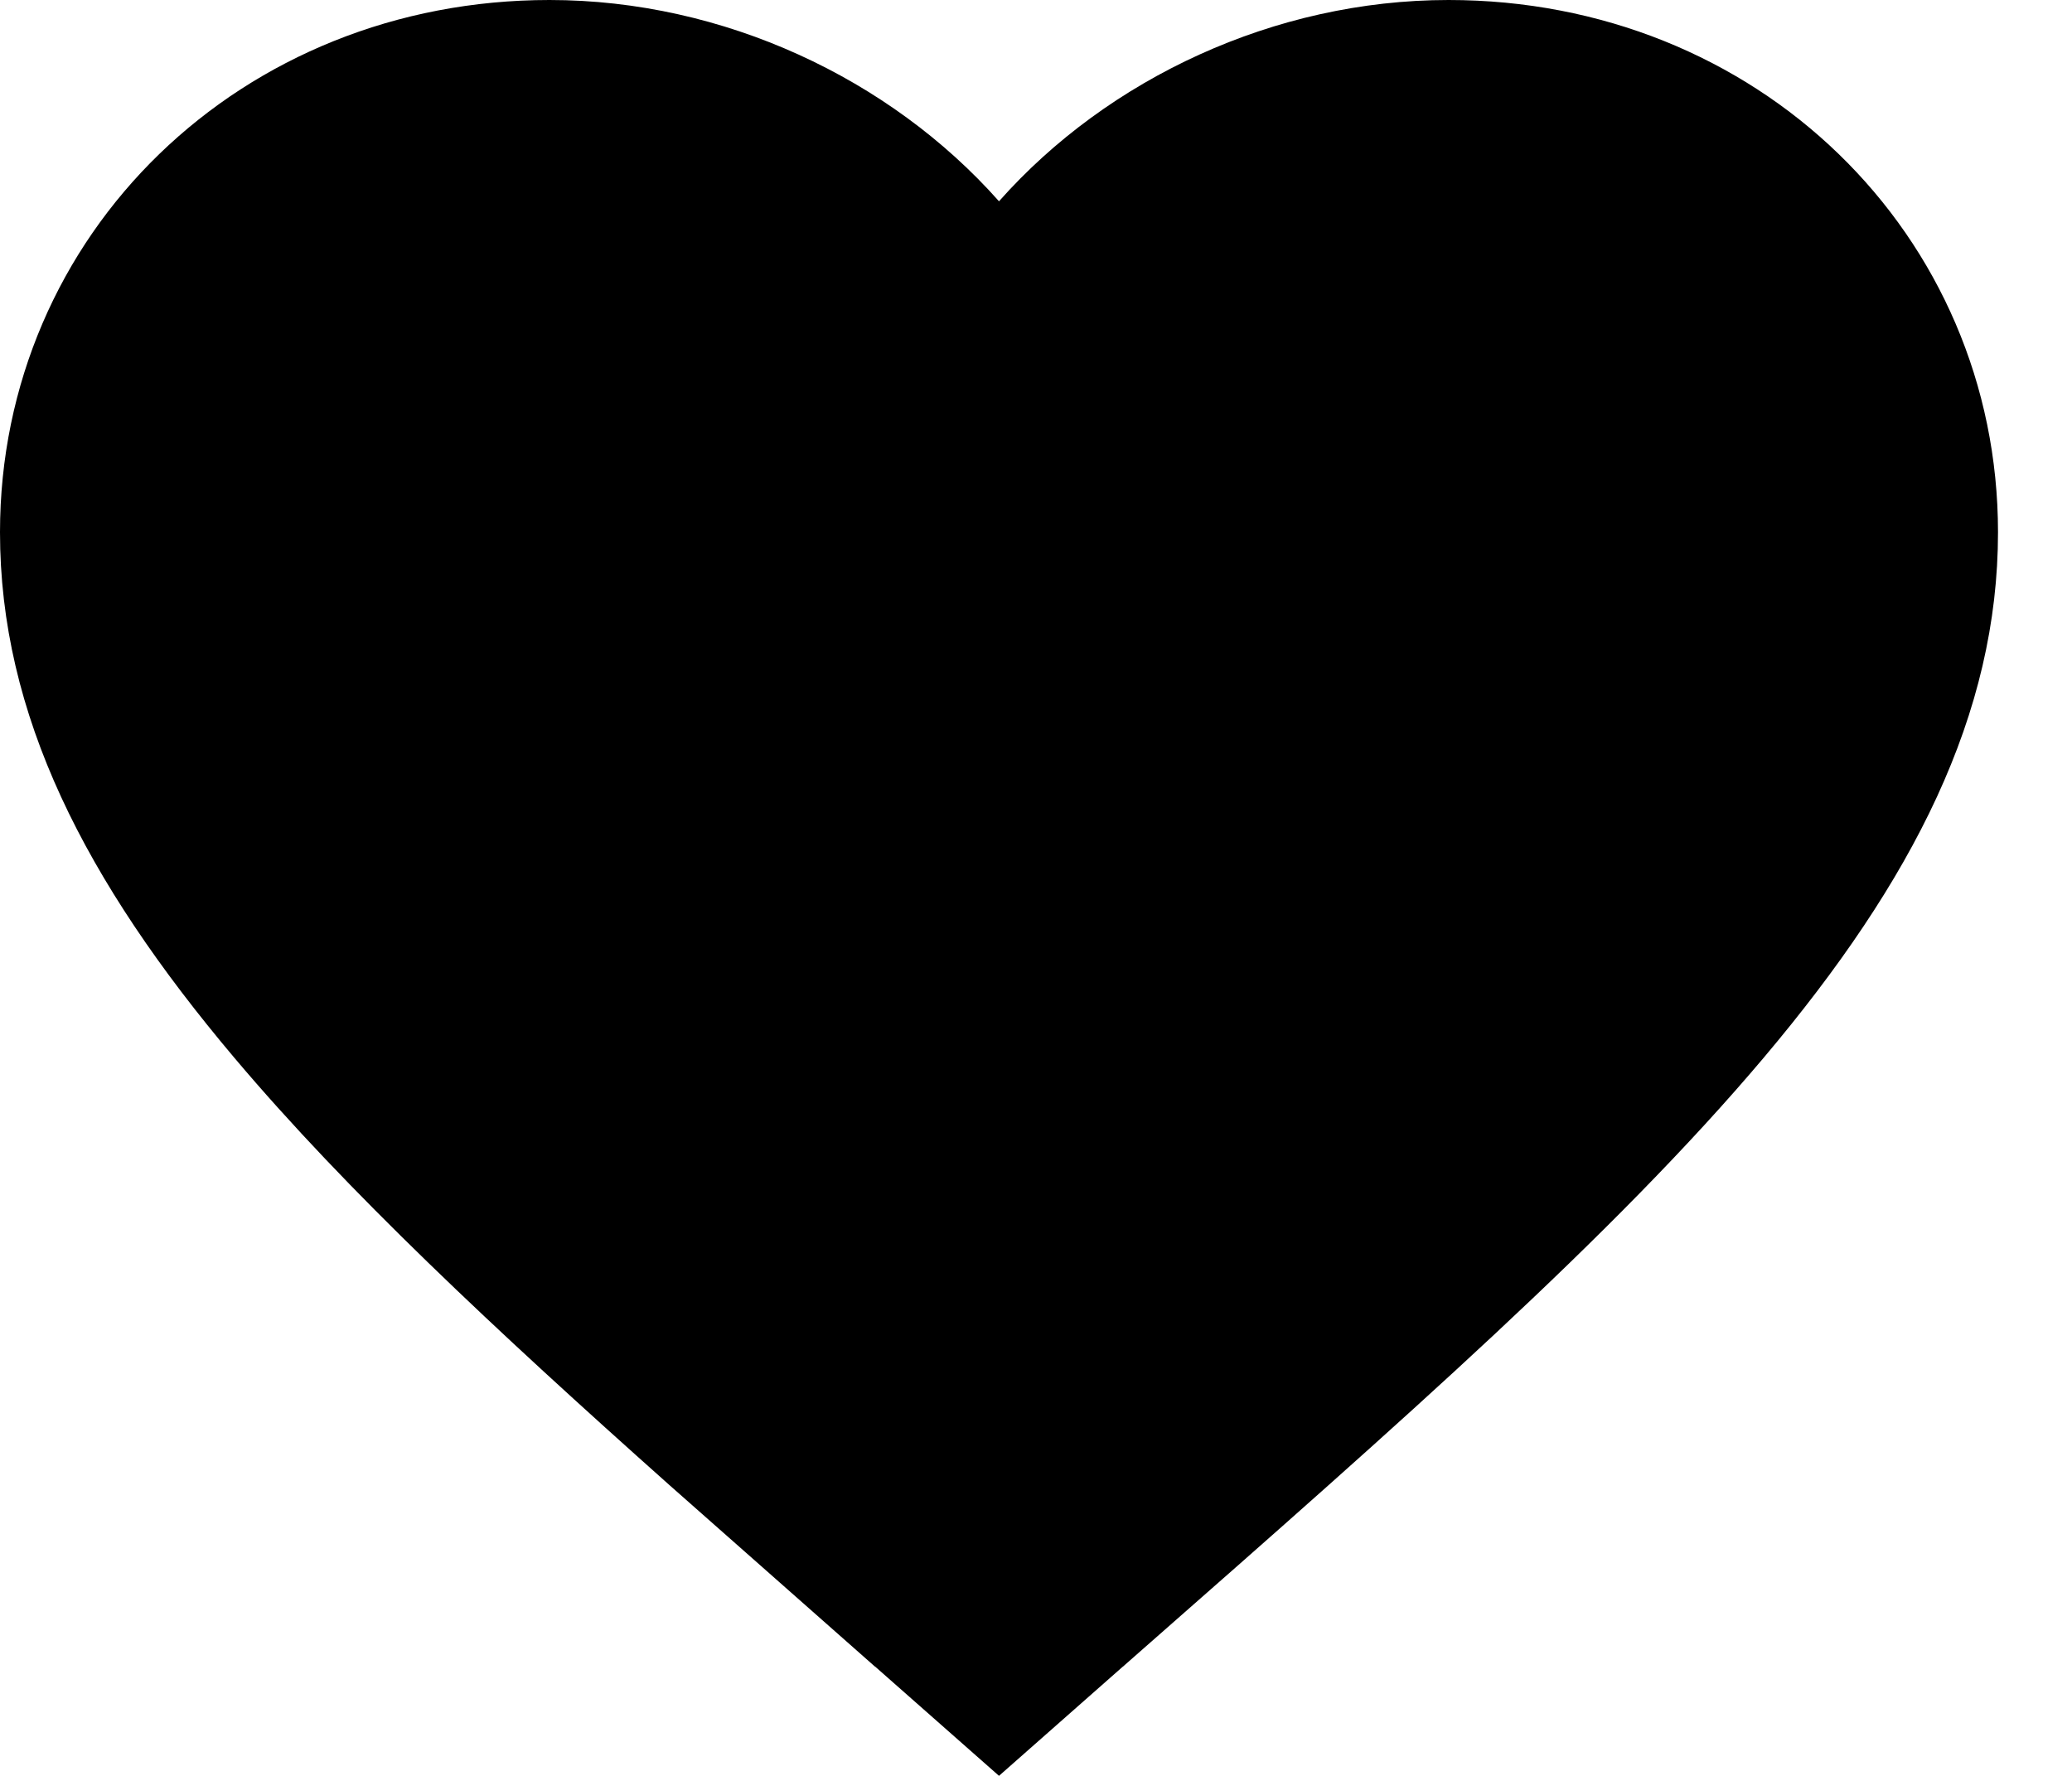
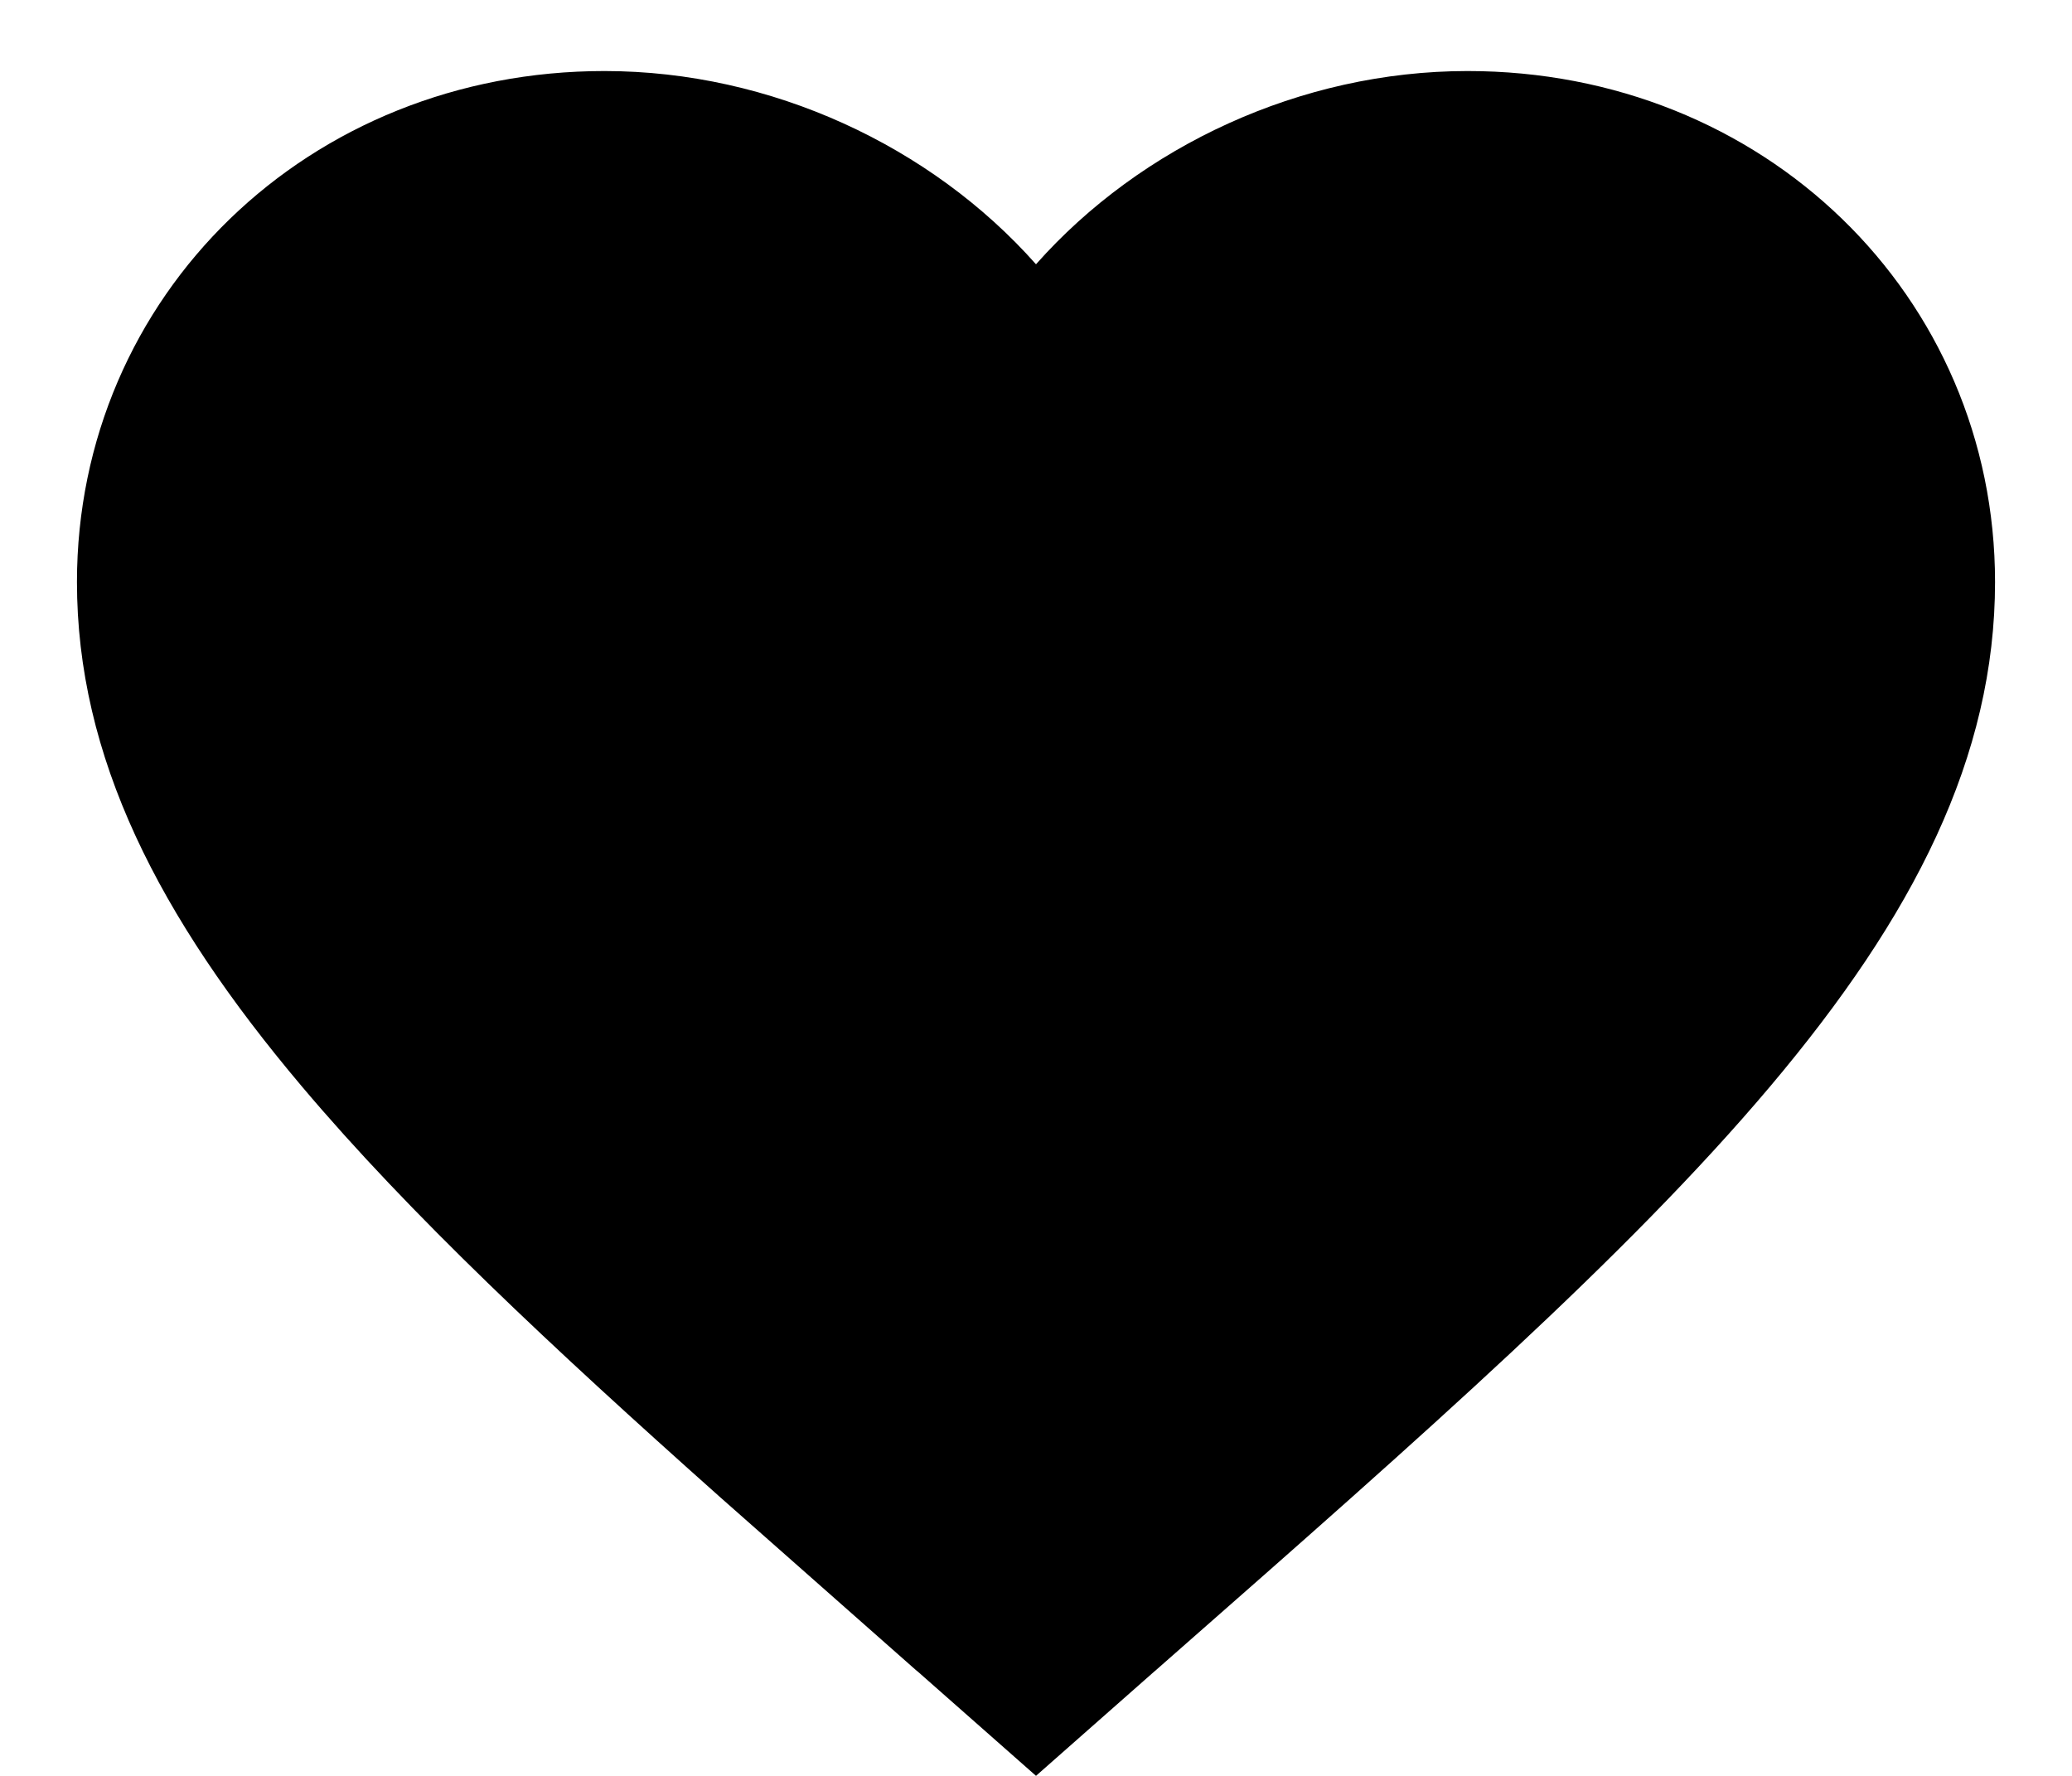
- <svg xmlns="http://www.w3.org/2000/svg" width="28" height="24" viewBox="0 0 28 24" fill="none">
+ <svg xmlns="http://www.w3.org/2000/svg" width="28" height="24" viewBox="-1 -1 29 25" fill="none">
  <path d="M19.575 1C23.212 1 26 3.735 26 7.193C26 9.319 25.019 11.339 23.071 13.648C21.114 15.968 18.294 18.451 14.798 21.523L14.796 21.523L13.5 22.666L12.204 21.523L12.202 21.523L9.71 19.322C7.35 17.219 5.397 15.388 3.929 13.648C1.981 11.339 1 9.319 1 7.193C1 3.735 3.788 1 7.425 1C9.483 1 11.467 1.934 12.752 3.384L13.5 4.229L14.248 3.384C15.533 1.934 17.517 1 19.575 1Z" fill="currentColor" stroke="currentColor" stroke-width="2" />
</svg>
